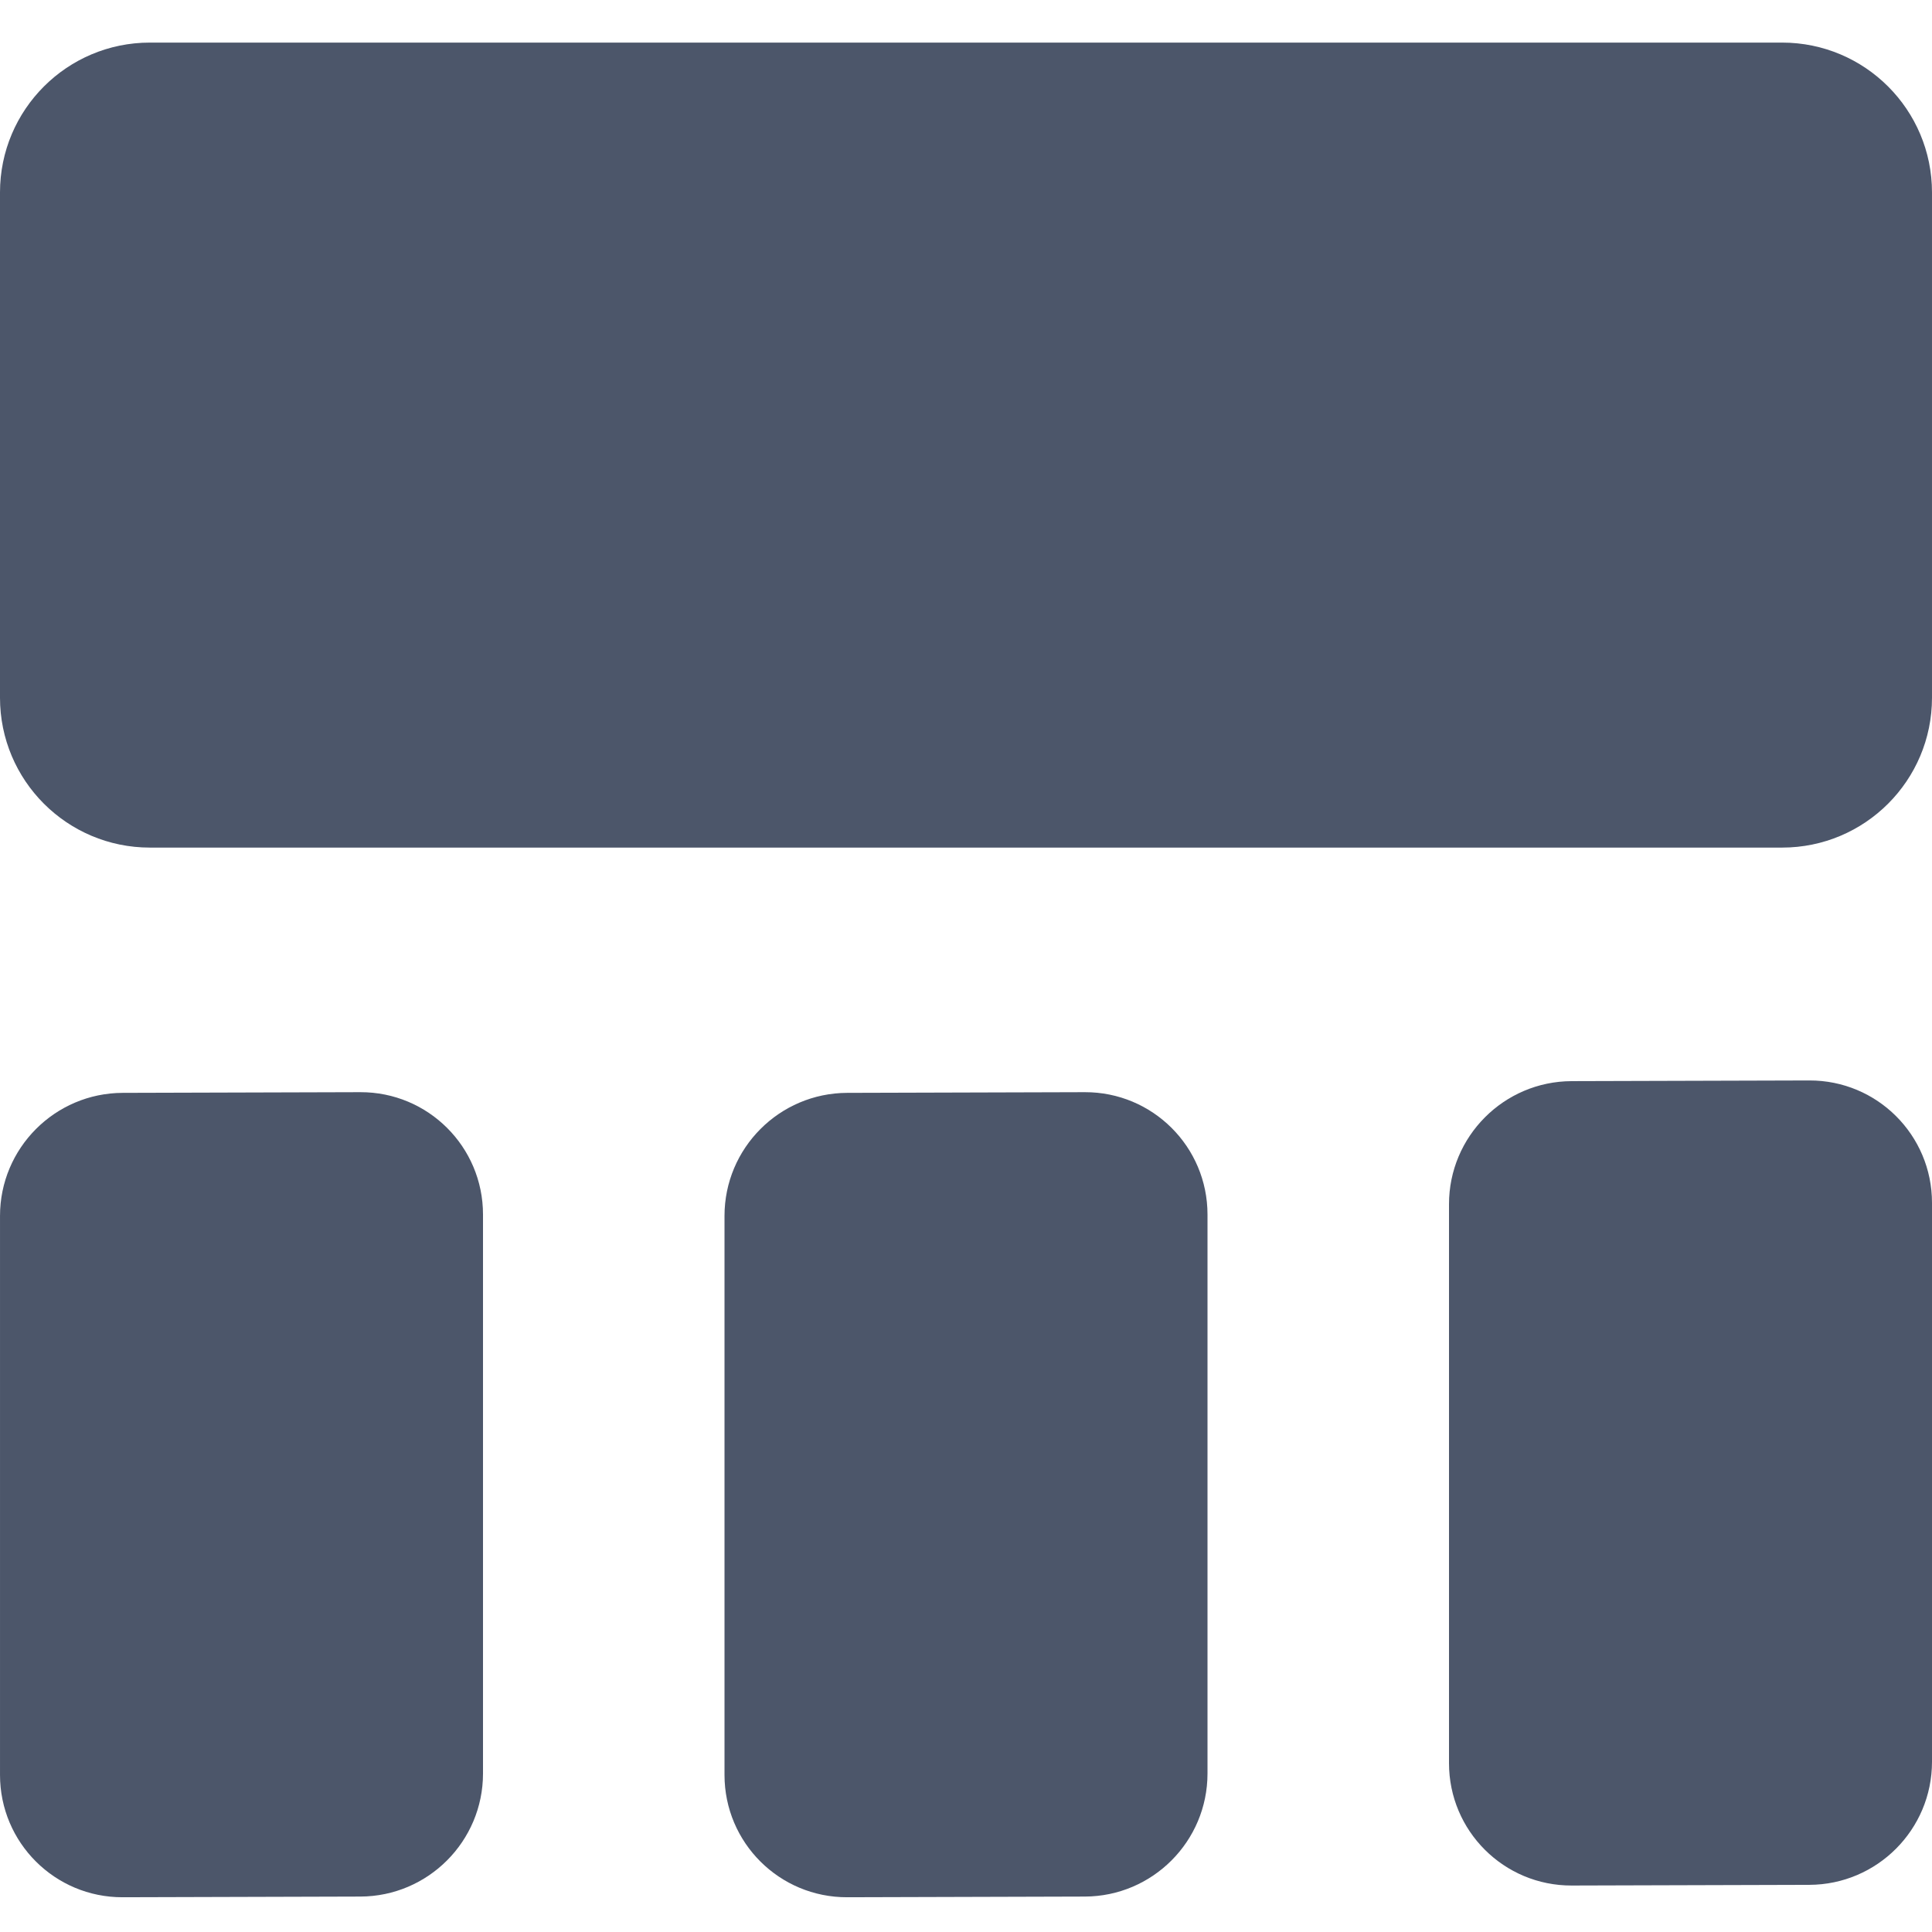
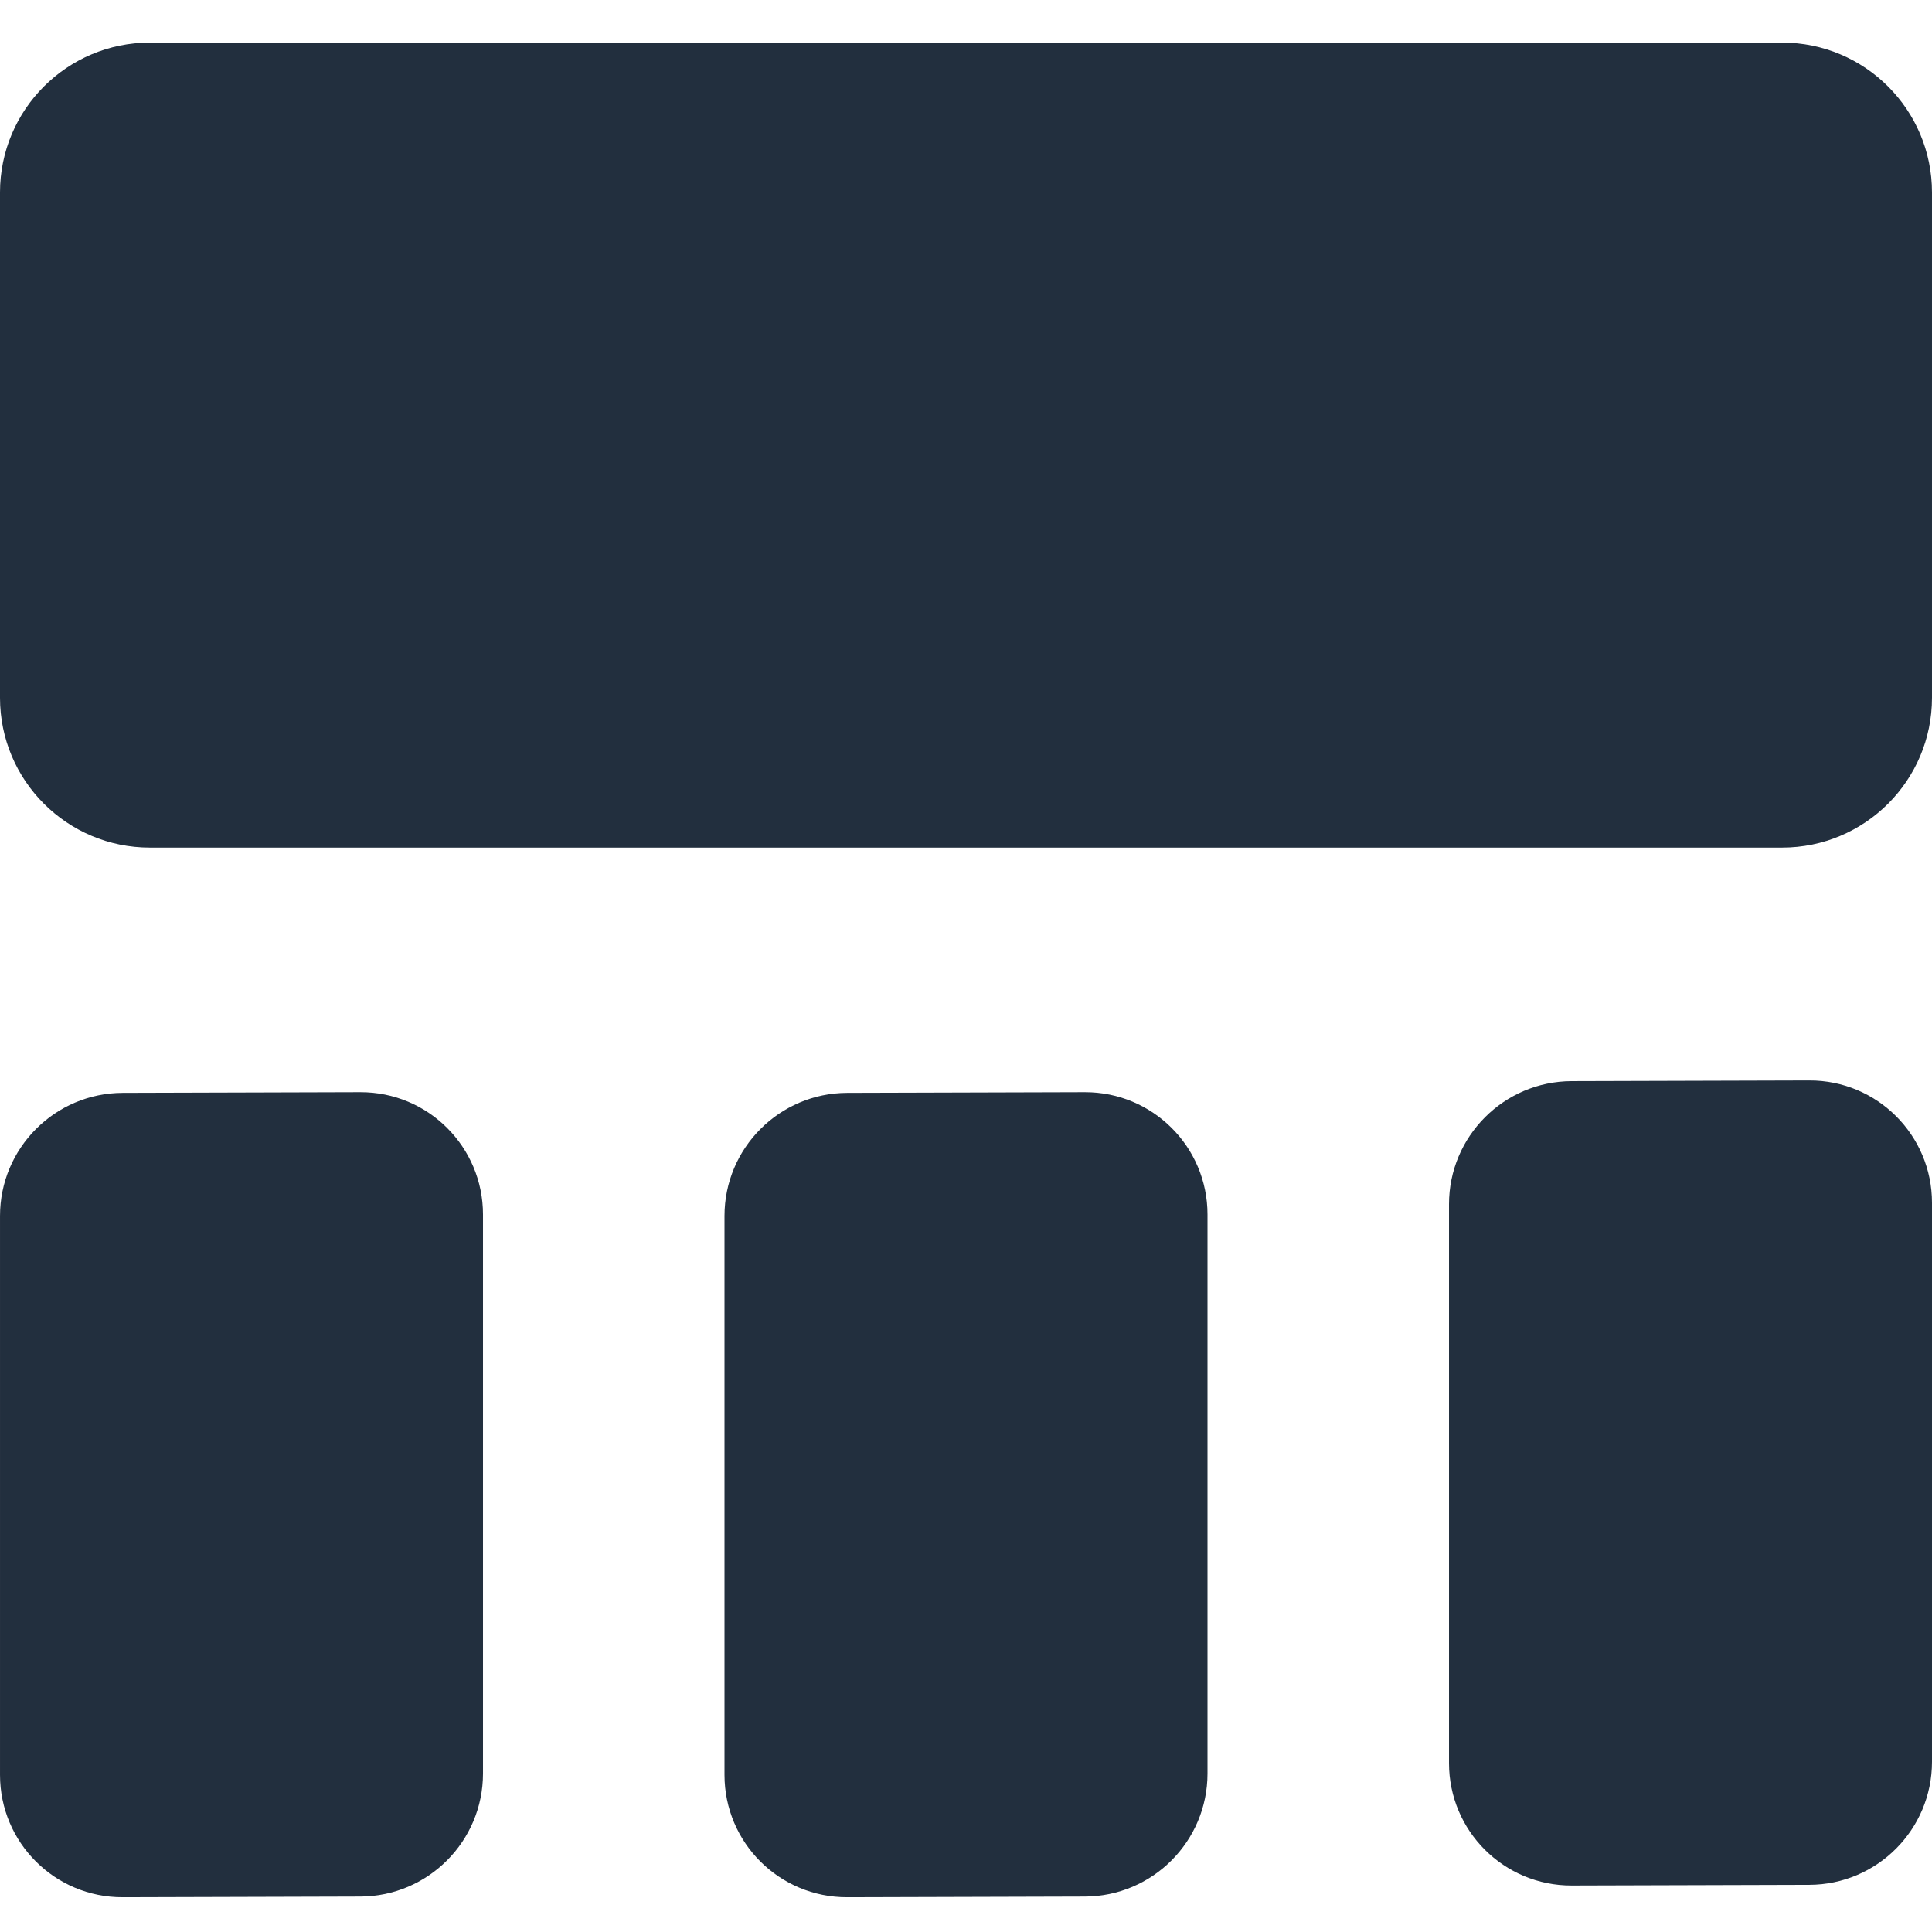
<svg xmlns="http://www.w3.org/2000/svg" width="120mm" height="120mm" viewBox="0 0 120 120" version="1.1" id="svg5">
  <defs id="defs2">
    <clipPath clipPathUnits="userSpaceOnUse" id="clipPath1544">
      <rect style="display:block;fill:#808080;stroke:#666666;stroke-width:0" id="rect1546" width="100" height="100" x="94.7" y="101.519" rx="21.428" ry="0" />
    </clipPath>
  </defs>
  <g id="layer1" transform="translate(-67.60207,-69.02251)">
-     <g id="g2774" transform="matrix(0,1,1,0,0.98182,1.664007)" style="fill:#4c566a;fill-opacity:1">
-       <rect style="fill:#4c566a;fill-opacity:1;stroke:#666666;stroke-width:0" id="rect2363" width="50" height="120" x="-120.004" y="-186.62" rx="9.309" transform="scale(-1)" ry="9.309" />
-       <rect style="fill:#4c566a;fill-opacity:1;stroke:#666666;stroke-width:0" id="rect2363-3" width="49.962" height="30" x="-185.413" y="-96.621" rx="7.621" transform="matrix(-1,0,0.00286849,-0.9999959,0,0)" ry="7.621" />
-       <rect style="fill:#4c566a;fill-opacity:1;stroke:#666666;stroke-width:0" id="rect2363-3-2" width="49.962" height="30" x="-185.542" y="-141.621" rx="7.621" transform="matrix(-1,0,0.00286849,-0.9999959,0,0)" ry="7.621" />
-       <rect style="fill:#4c566a;fill-opacity:1;stroke:#666666;stroke-width:0" id="rect2363-3-2-9" width="49.962" height="30" x="-184.943" y="-186.621" rx="7.621" transform="matrix(-1,0,0.00286849,-0.9999959,0,0)" ry="7.621" />
+     <g id="g2774" transform="matrix(0,1,1,0,0.98182,1.664007)" style="fill:#222f3e;fill-opacity:1">
+       <rect style="fill:#222f3e;fill-opacity:1;stroke:#666666;stroke-width:0" id="rect2363" width="50" height="120" x="-120.004" y="-186.62" rx="9.309" transform="scale(-1)" ry="9.309" />
+       <rect style="fill:#222f3e;fill-opacity:1;stroke:#666666;stroke-width:0" id="rect2363-3" width="49.962" height="30" x="-185.413" y="-96.621" rx="7.621" transform="matrix(-1,0,0.00286849,-0.9999959,0,0)" ry="7.621" />
+       <rect style="fill:#222f3e;fill-opacity:1;stroke:#666666;stroke-width:0" id="rect2363-3-2" width="49.962" height="30" x="-185.542" y="-141.621" rx="7.621" transform="matrix(-1,0,0.00286849,-0.9999959,0,0)" ry="7.621" />
+       <rect style="fill:#222f3e;fill-opacity:1;stroke:#666666;stroke-width:0" id="rect2363-3-2-9" width="49.962" height="30" x="-184.943" y="-186.621" rx="7.621" transform="matrix(-1,0,0.00286849,-0.9999959,0,0)" ry="7.621" />
    </g>
  </g>
</svg>
